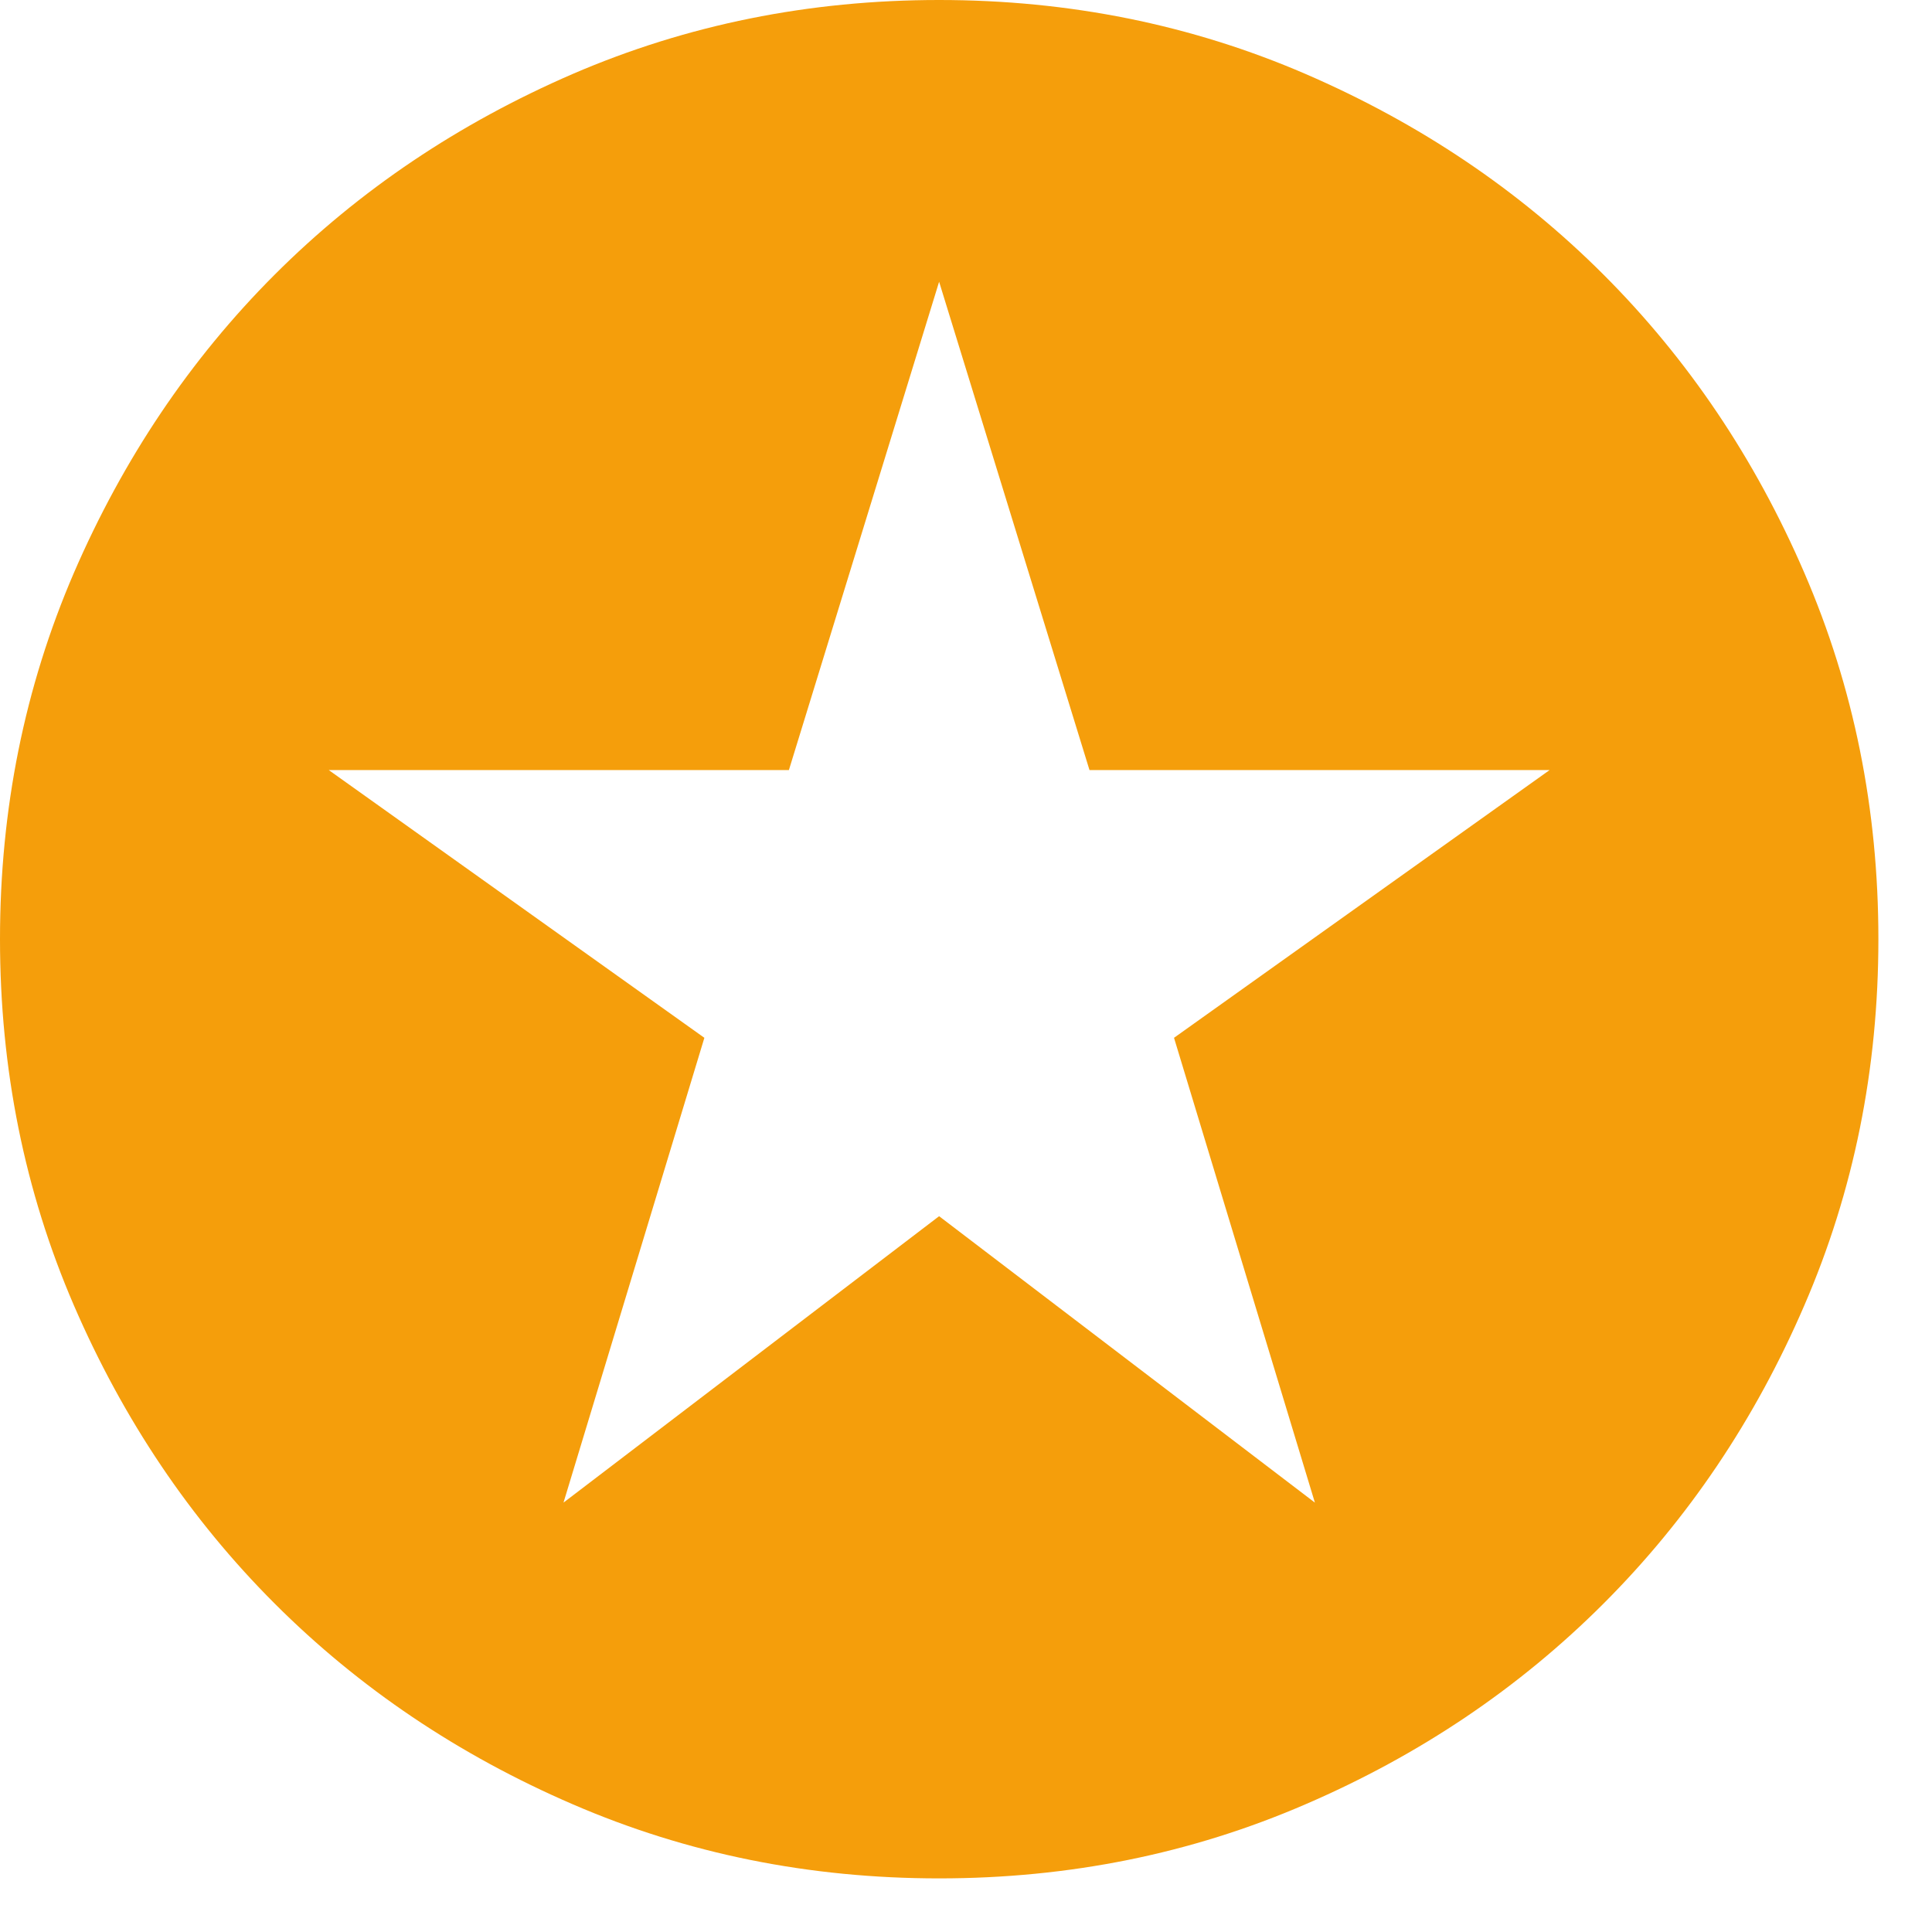
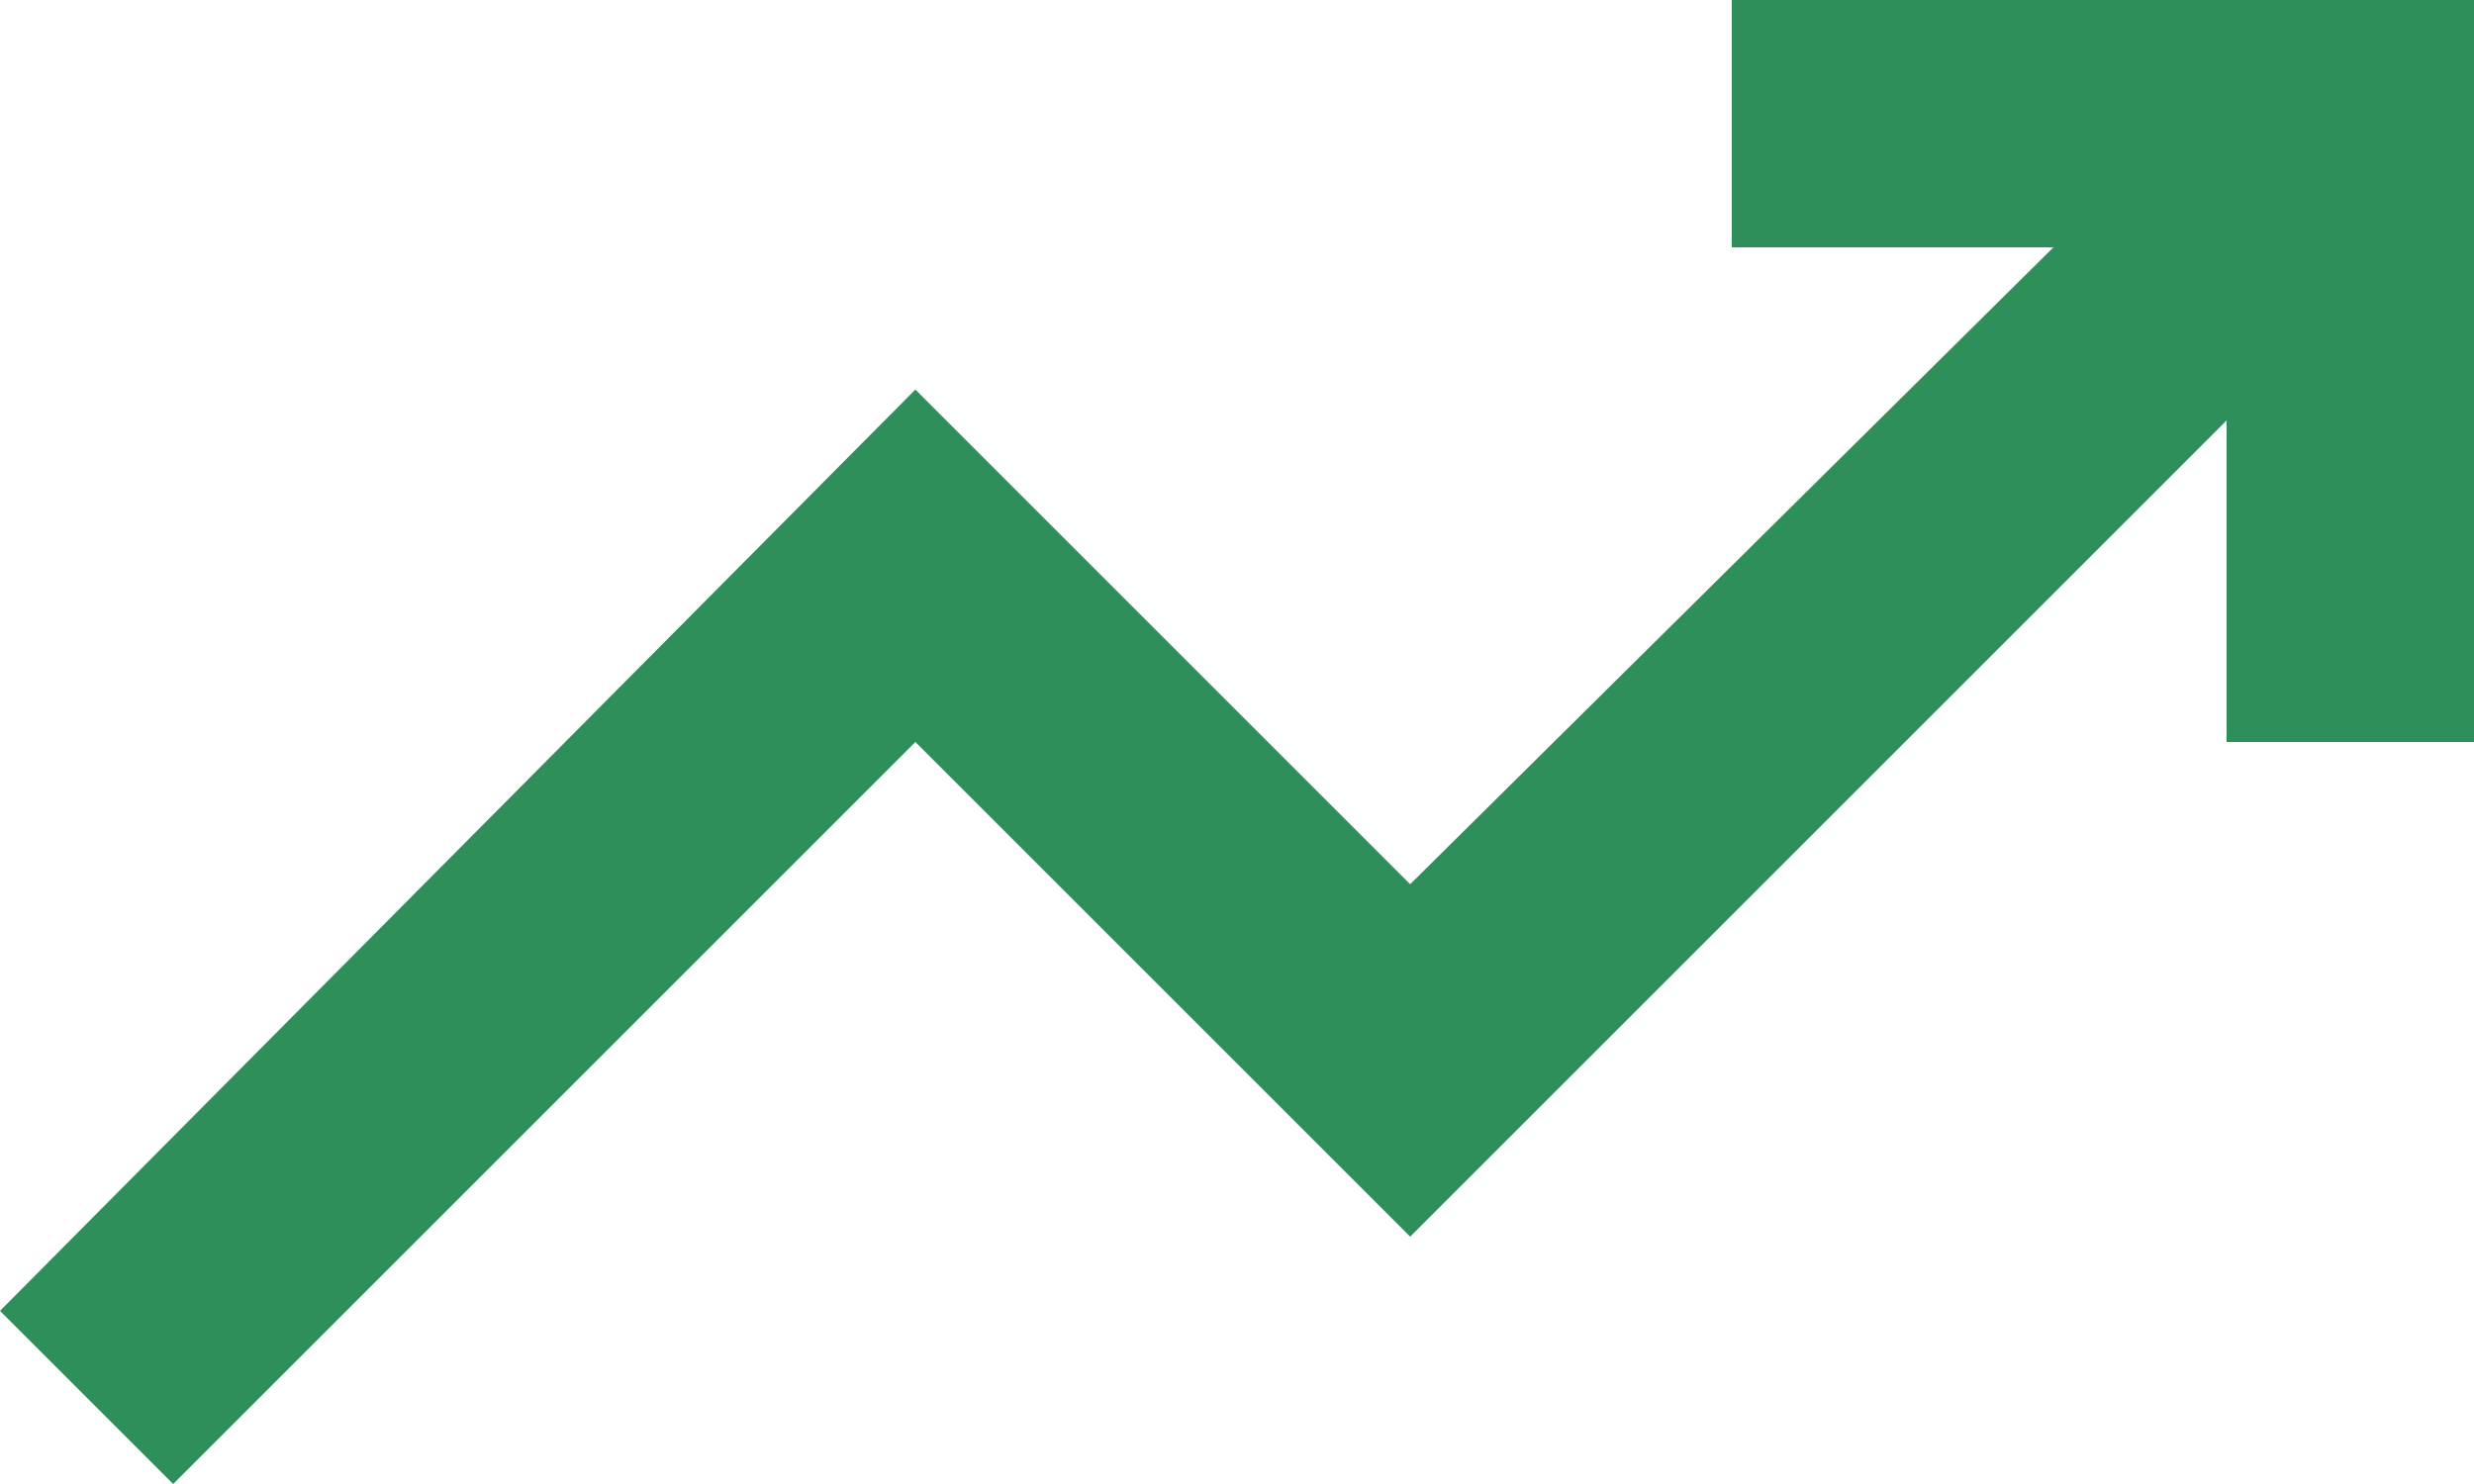
- <svg xmlns="http://www.w3.org/2000/svg" width="12" height="12" viewBox="0 0 12 12" fill="none">
-   <path d="M3.5 9.333L5.833 7.554L8.167 9.333L7.292 6.446L9.625 4.783H6.767L5.833 1.75L4.9 4.783H2.042L4.375 6.446L3.5 9.333ZM5.833 11.667C5.026 11.667 4.268 11.514 3.558 11.207C2.849 10.901 2.231 10.485 1.706 9.96C1.181 9.435 0.766 8.818 0.459 8.108C0.153 7.399 0 6.64 0 5.833C0 5.026 0.153 4.268 0.459 3.558C0.766 2.849 1.181 2.231 1.706 1.706C2.231 1.181 2.849 0.766 3.558 0.459C4.268 0.153 5.026 0 5.833 0C6.64 0 7.399 0.153 8.108 0.459C8.818 0.766 9.435 1.181 9.96 1.706C10.485 2.231 10.901 2.849 11.207 3.558C11.514 4.268 11.667 5.026 11.667 5.833C11.667 6.64 11.514 7.399 11.207 8.108C10.901 8.818 10.485 9.435 9.96 9.96C9.435 10.485 8.818 10.901 8.108 11.207C7.399 11.514 6.64 11.667 5.833 11.667Z" fill="#F59E0B" />
+ <svg xmlns="http://www.w3.org/2000/svg" width="20" height="12" viewBox="0 0 20 12" fill="none">
+   <path d="M1.4 12L0 10.6L7.4 3.15L11.4 7.15L16.6 2H14V0H20V6H18V3.4L11.4 10L7.4 6L1.4 12Z" fill="#2E8F5A" />
</svg>
